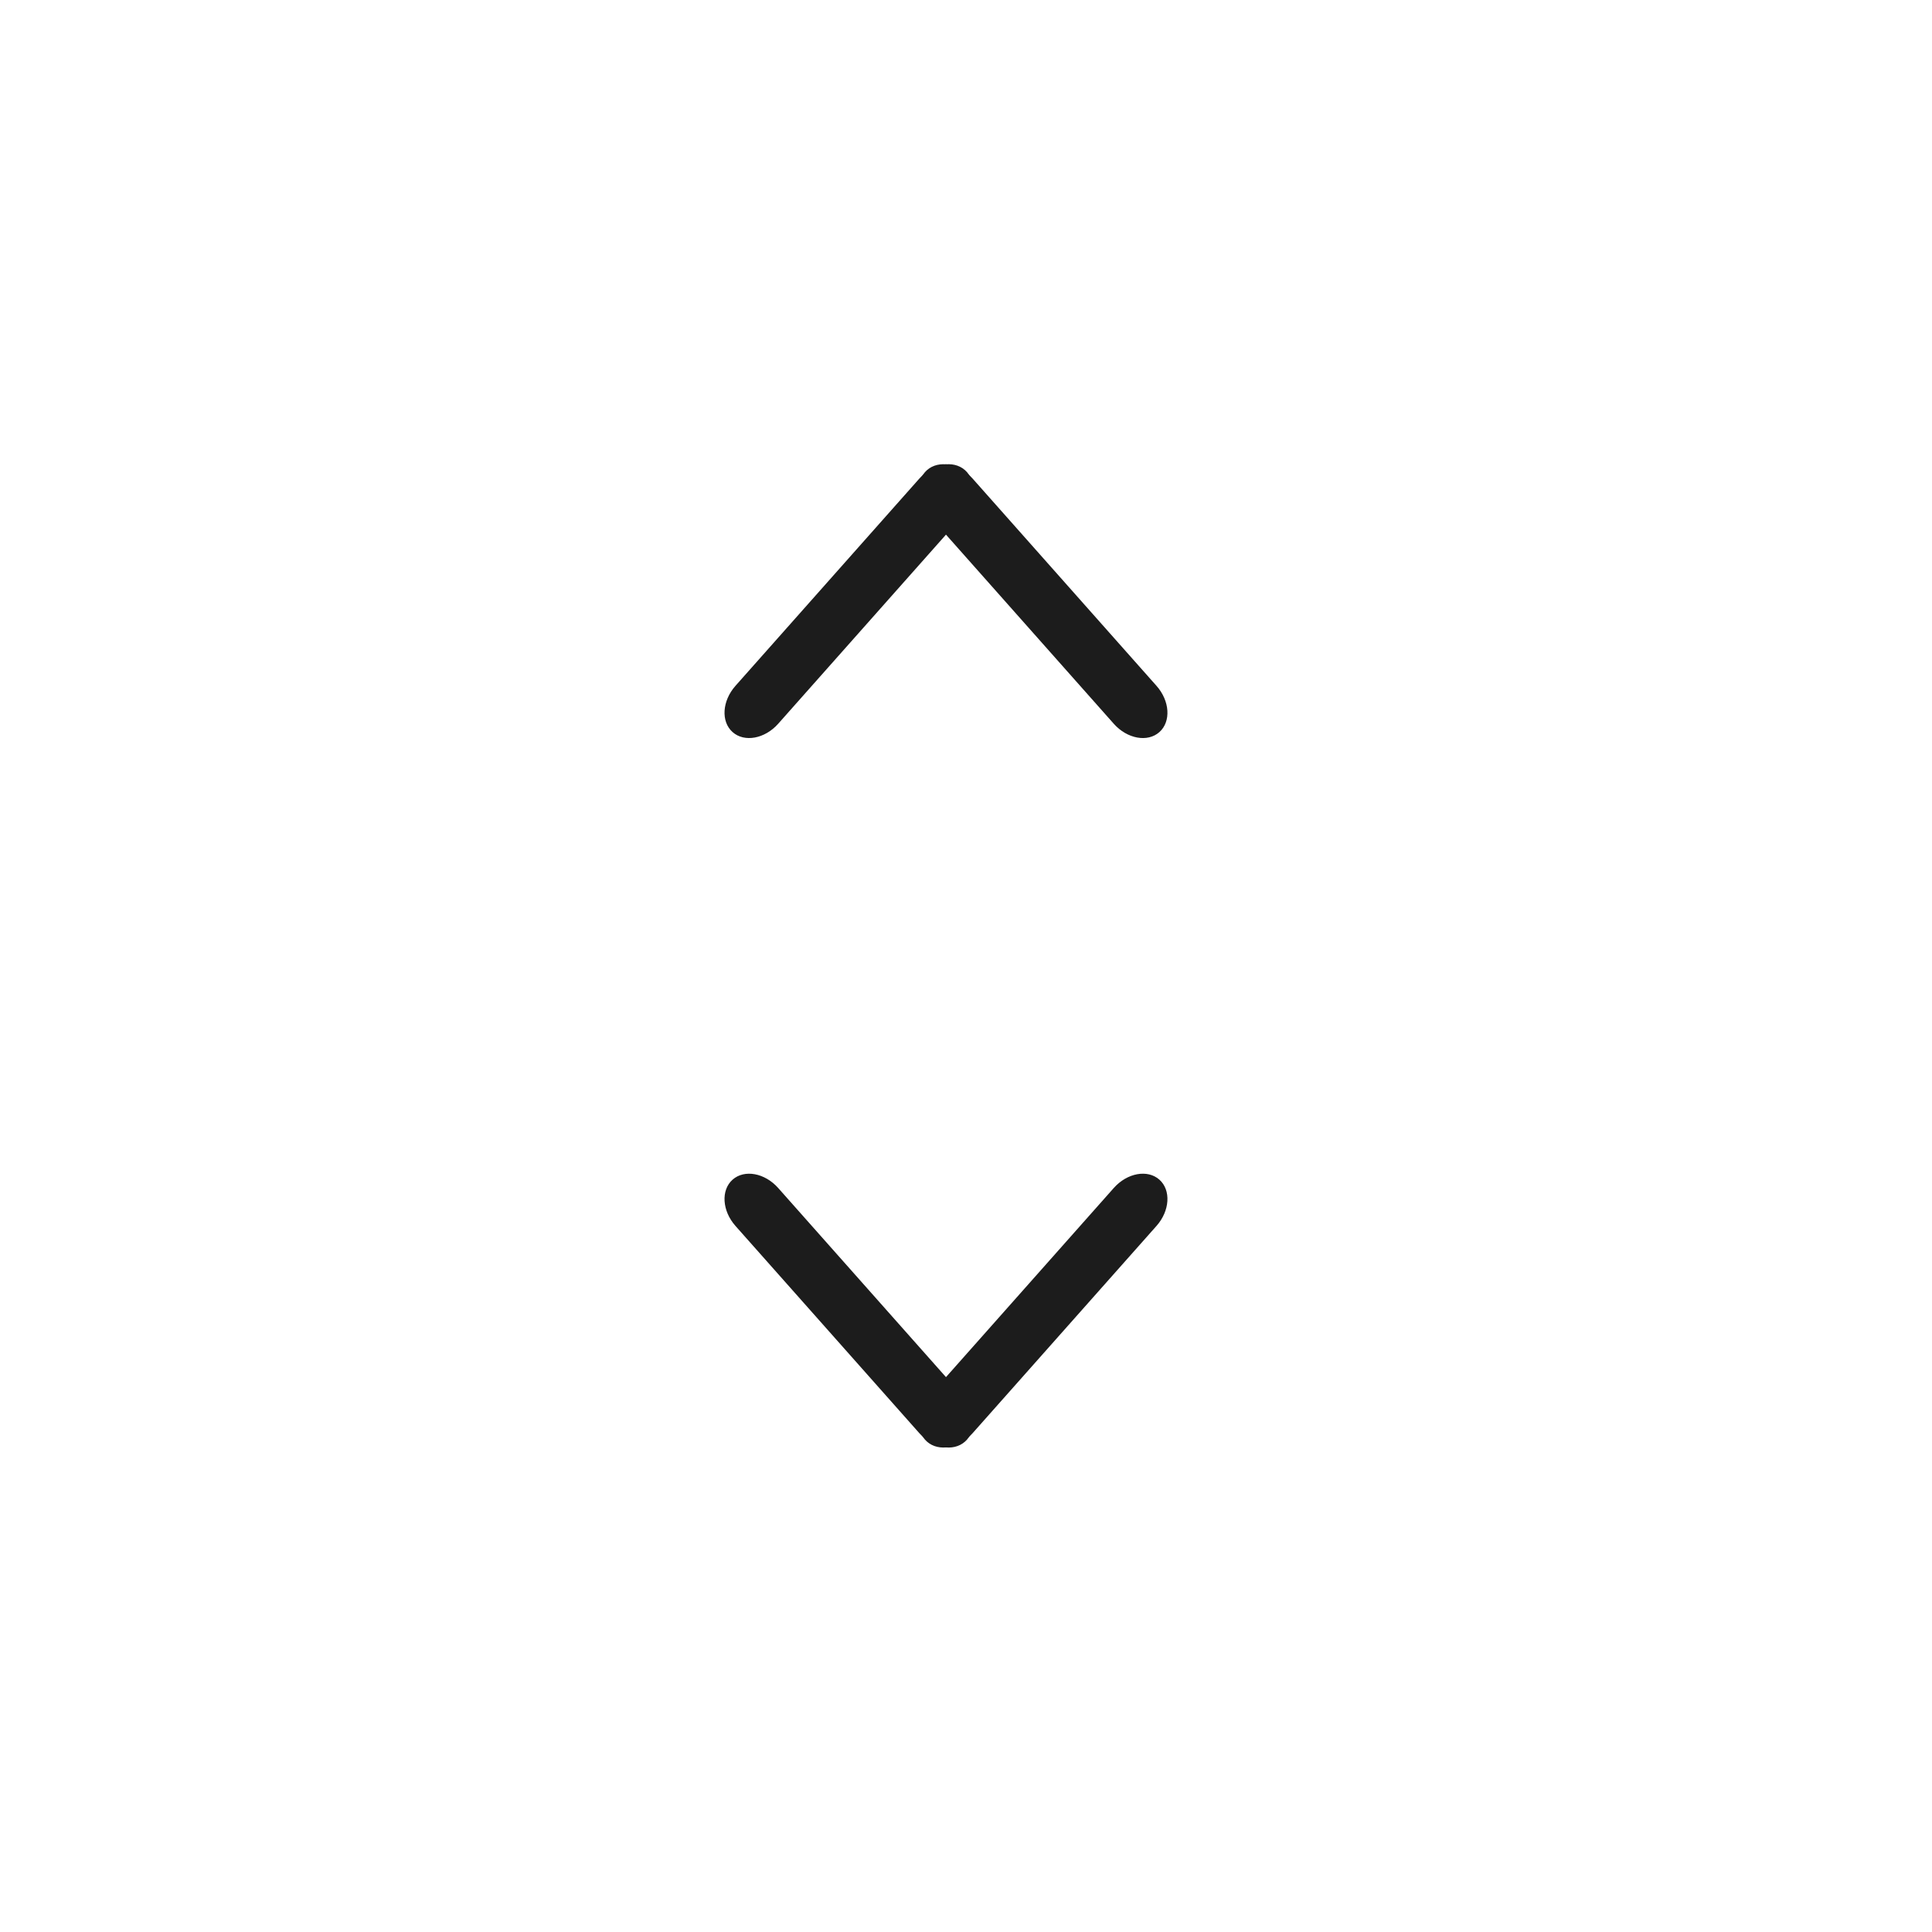
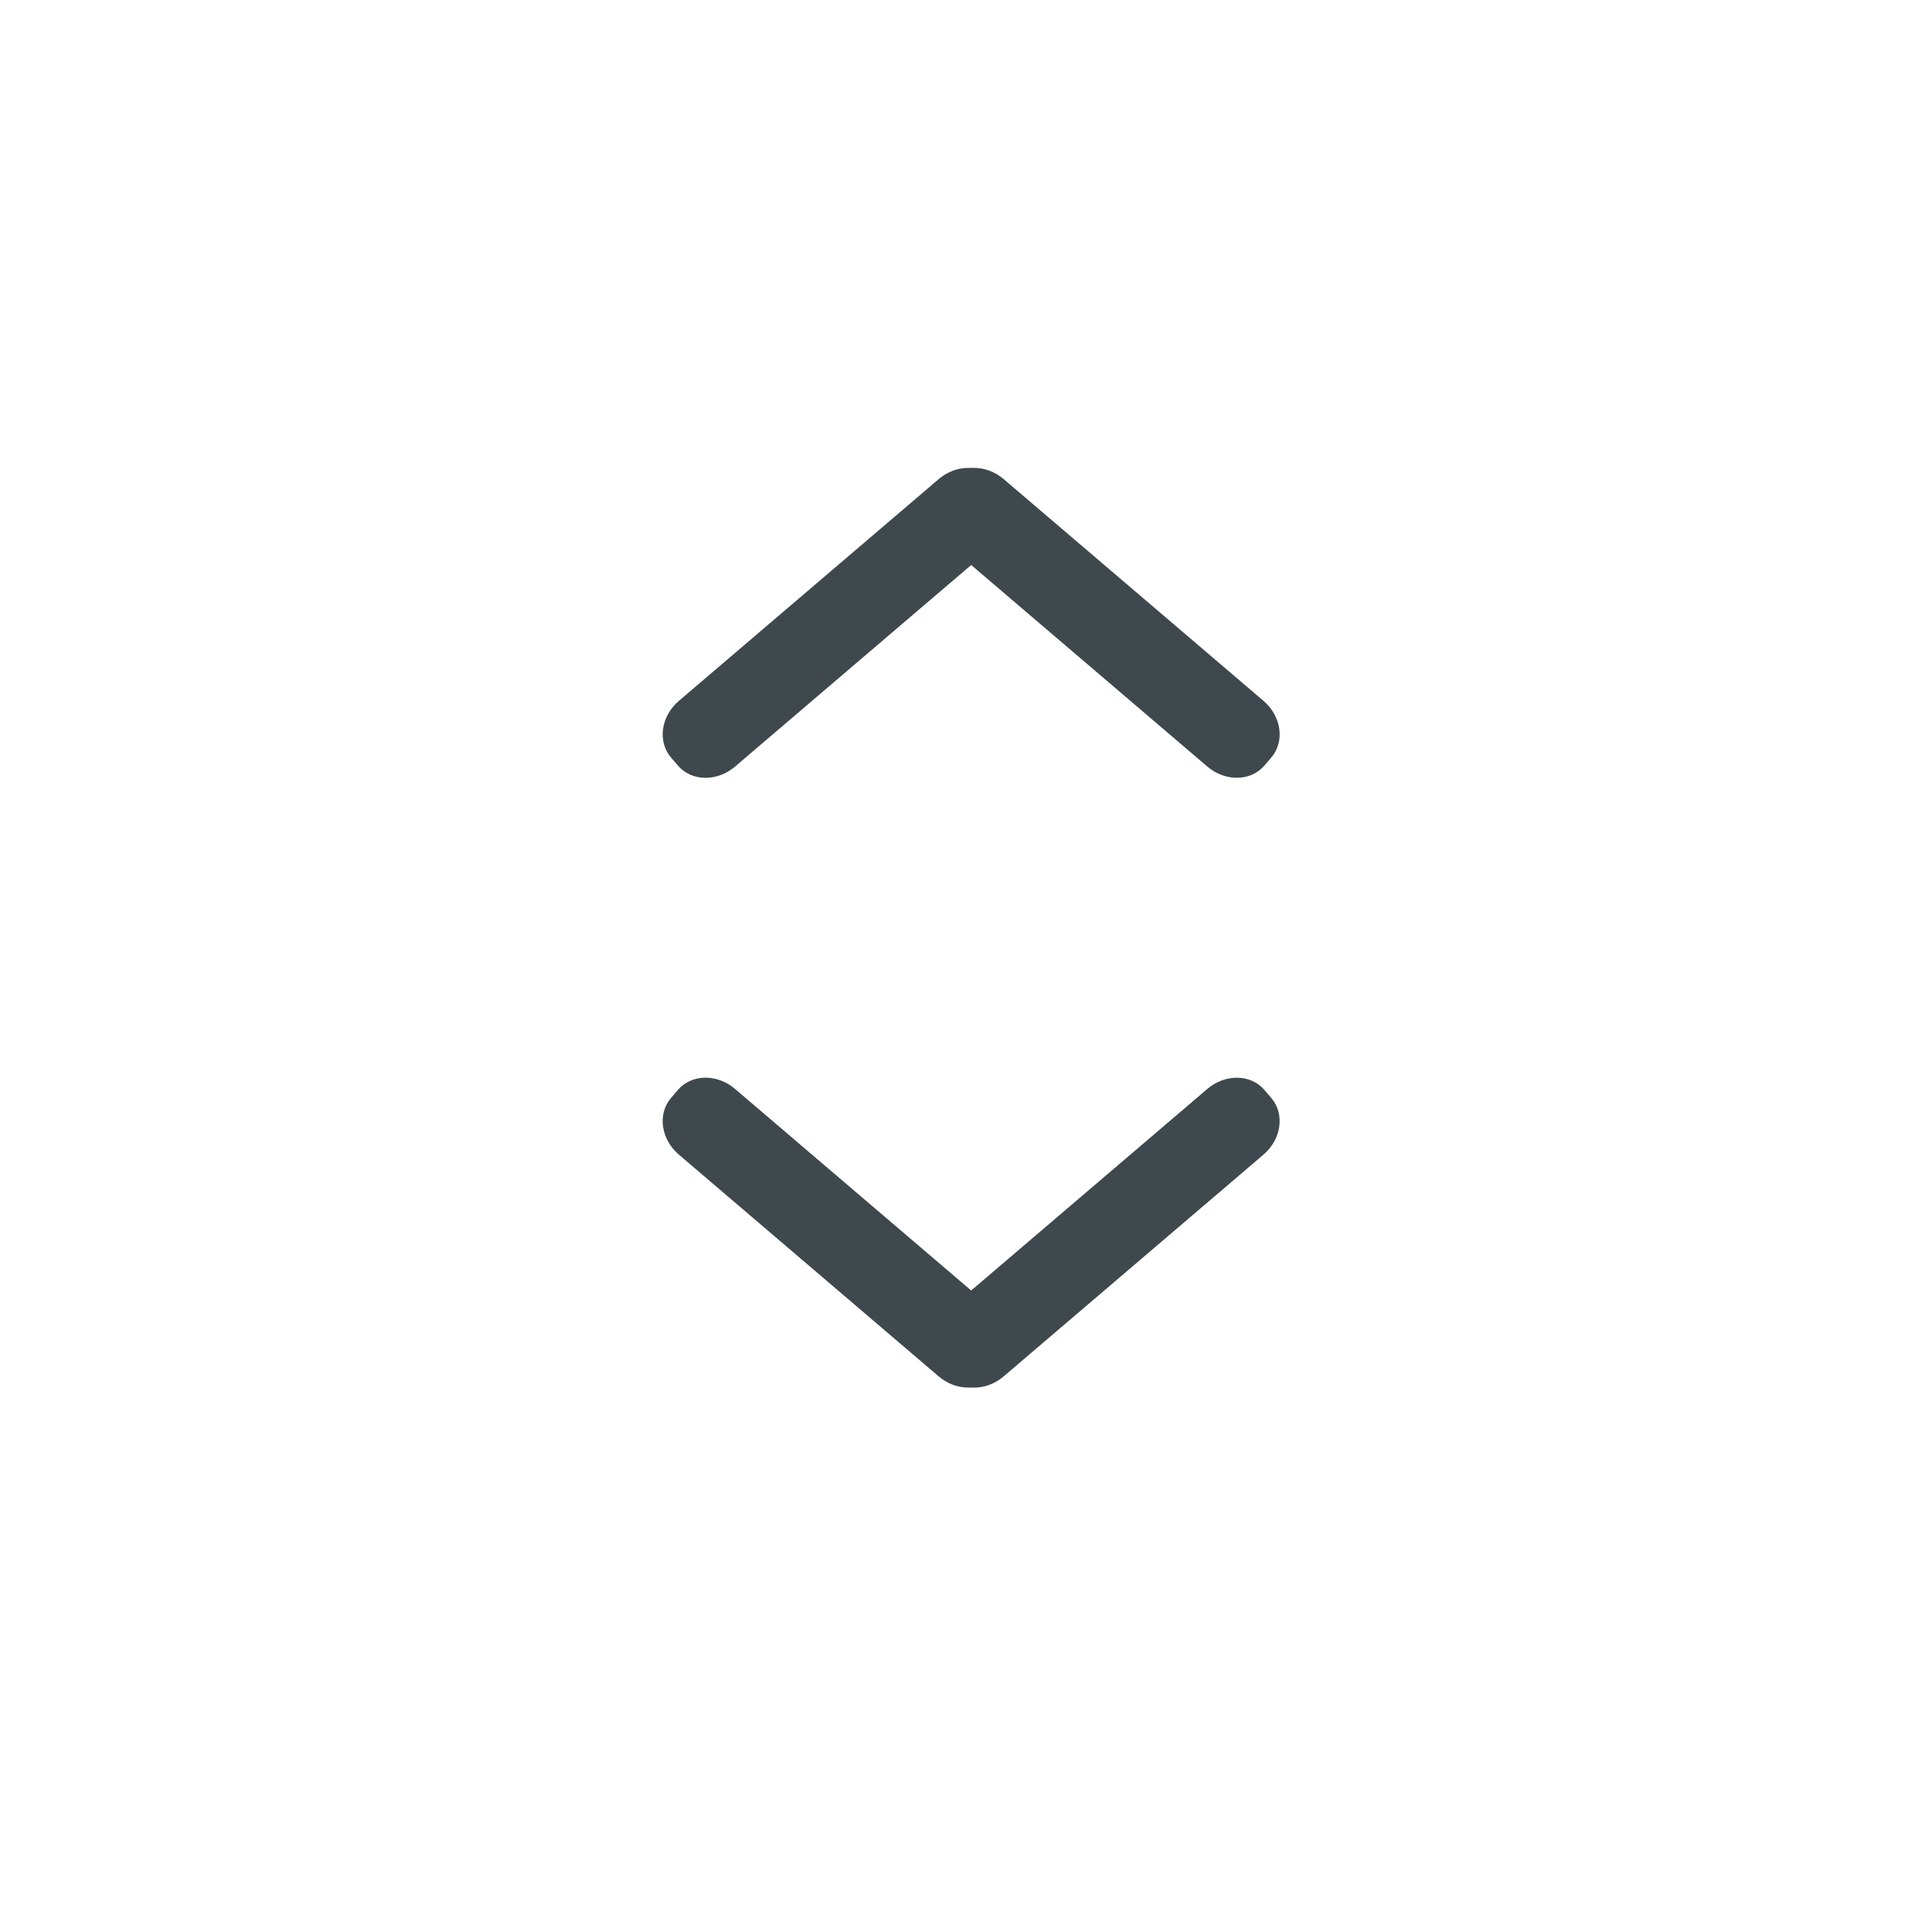
<svg xmlns="http://www.w3.org/2000/svg" height="24px" viewBox="0 0 24 24" width="24px" fill="#000000" version="1.1" id="svg6">
  <defs id="defs10" />
  <path d="M0 0h24v24H0V0z" fill="none" id="path2" />
  <g id="g970" transform="matrix(0.7384695,0,0,0.7384695,1.676808,3.045131)" style="stroke-width:1.354;fill:#1c1c1c;fill-opacity:1">
-     <rect transform="rotate(-48.42048)" rx="0.614" ry="0.651" y="12.476" x="0.544" height="0.961" width="5.891" id="rect951" style="opacity:1;vector-effect:none;fill:#1c1c1c;fill-opacity:1;fill-rule:evenodd;stroke-width:0.981;stroke-linecap:butt;stroke-linejoin:miter;stroke-miterlimit:4;stroke-dasharray:none;stroke-dashoffset:0;stroke-opacity:1" />
-     <rect transform="matrix(-0.6636588,-0.7480354,-0.7480354,0.6636588,0,0)" rx="0.614" ry="0.651" y="-7.934" x="-17.564" height="0.961" width="5.891" id="rect951-7" style="opacity:1;vector-effect:none;fill:#1c1c1c;fill-opacity:1;fill-rule:evenodd;stroke-width:0.981;stroke-linecap:butt;stroke-linejoin:miter;stroke-miterlimit:4;stroke-dasharray:none;stroke-dashoffset:0;stroke-opacity:1" />
-   </g>
-   <g id="g970-6" transform="matrix(0.7384695,0,0,-0.7384695,1.676808,20.70341)" style="stroke-width:1.354;fill:#1c1c1c;fill-opacity:1">
-     <rect transform="rotate(-48.42048)" rx="0.614" ry="0.651" y="12.476" x="0.544" height="0.961" width="5.891" id="rect951-0" style="opacity:1;vector-effect:none;fill:#1c1c1c;fill-opacity:1;fill-rule:evenodd;stroke-width:0.981;stroke-linecap:butt;stroke-linejoin:miter;stroke-miterlimit:4;stroke-dasharray:none;stroke-dashoffset:0;stroke-opacity:1" />
-     <rect transform="matrix(-0.6636588,-0.7480354,-0.7480354,0.6636588,0,0)" rx="0.614" ry="0.651" y="-7.934" x="-17.564" height="0.961" width="5.891" id="rect951-7-6" style="opacity:1;vector-effect:none;fill:#1c1c1c;fill-opacity:1;fill-rule:evenodd;stroke-width:0.981;stroke-linecap:butt;stroke-linejoin:miter;stroke-miterlimit:4;stroke-dasharray:none;stroke-dashoffset:0;stroke-opacity:1" />
+     <g id="g850" transform="translate(0.7193933,0.4231725)" style="fill:#3f494d;fill-opacity:1">
+       <rect style="opacity:1;vector-effect:none;fill:#3f494d;fill-opacity:1;fill-rule:evenodd;stroke-width:0.981;stroke-linecap:butt;stroke-linejoin:miter;stroke-miterlimit:4;stroke-dasharray:none;stroke-dashoffset:0;stroke-opacity:1" id="rect951-7" width="7.184" height="1.454" x="-8.173" y="10.982" ry="0.637" rx="0.718" transform="matrix(-0.760619,0.6491985,0.6493011,0.7605315,0,0)" />
+       <rect style="opacity:1;vector-effect:none;fill:#3f494d;fill-opacity:1;fill-rule:evenodd;stroke-width:0.981;stroke-linecap:butt;stroke-linejoin:miter;stroke-miterlimit:4;stroke-dasharray:none;stroke-dashoffset:0;stroke-opacity:1" id="rect951-7-67" width="7.184" height="1.454" x="12.128" y="-6.348" ry="0.637" rx="0.718" transform="matrix(0.760619,0.6491985,-0.6493011,0.7605315,0,0)" />
+     </g>
+     <g transform="matrix(1,0,0,-1,0.7190368,22.54248)" style="fill:#1c1c1c;fill-opacity:1;stroke-width:1.354" id="g850-5">
+       <rect style="opacity:1;vector-effect:none;fill:#3f494d;fill-opacity:1;fill-rule:evenodd;stroke-width:0.981;stroke-linecap:butt;stroke-linejoin:miter;stroke-miterlimit:4;stroke-dasharray:none;stroke-dashoffset:0;stroke-opacity:1" id="rect951-7-3" width="7.184" height="1.454" x="-8.173" y="10.982" ry="0.637" rx="0.718" transform="matrix(-0.760619,0.6491985,0.6493011,0.7605315,0,0)" />
+       <rect style="opacity:1;vector-effect:none;fill:#3f494d;fill-opacity:1;fill-rule:evenodd;stroke-width:0.981;stroke-linecap:butt;stroke-linejoin:miter;stroke-miterlimit:4;stroke-dasharray:none;stroke-dashoffset:0;stroke-opacity:1" id="rect951-7-67-5" width="7.184" height="1.454" x="12.128" y="-6.348" ry="0.637" rx="0.718" transform="matrix(0.760619,0.6491985,-0.6493011,0.7605315,0,0)" />
+     </g>
  </g>
</svg>
